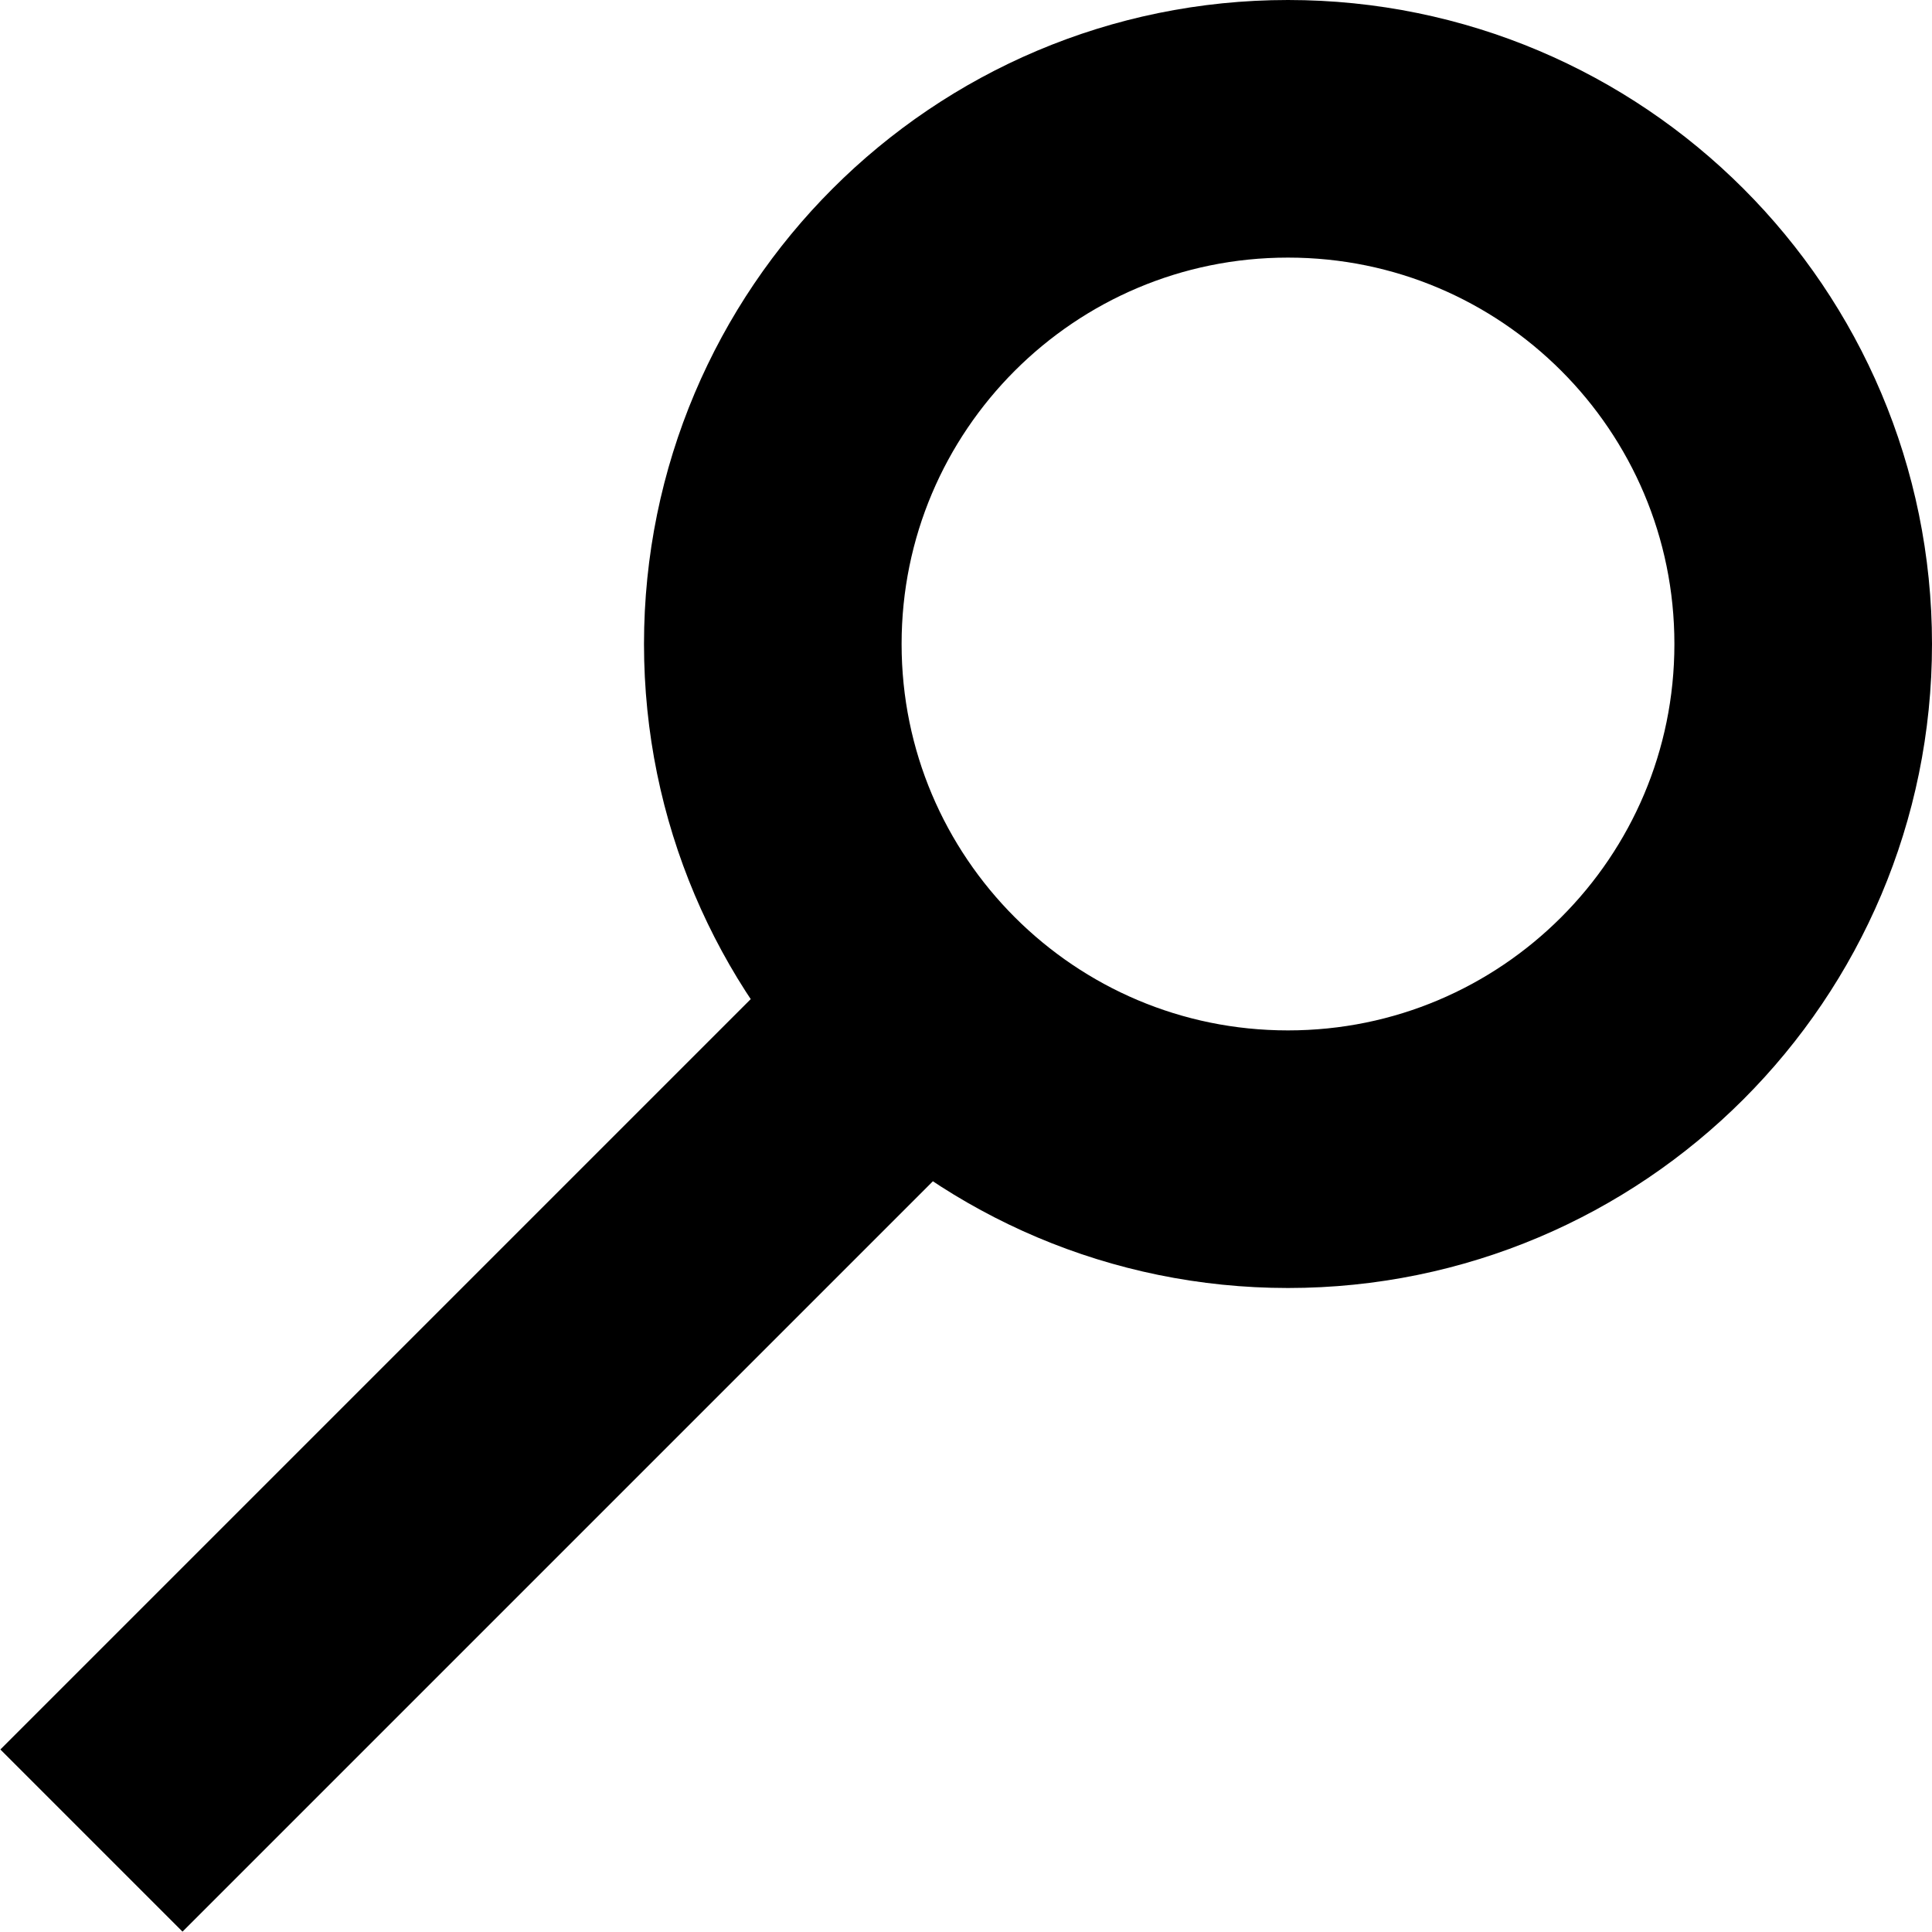
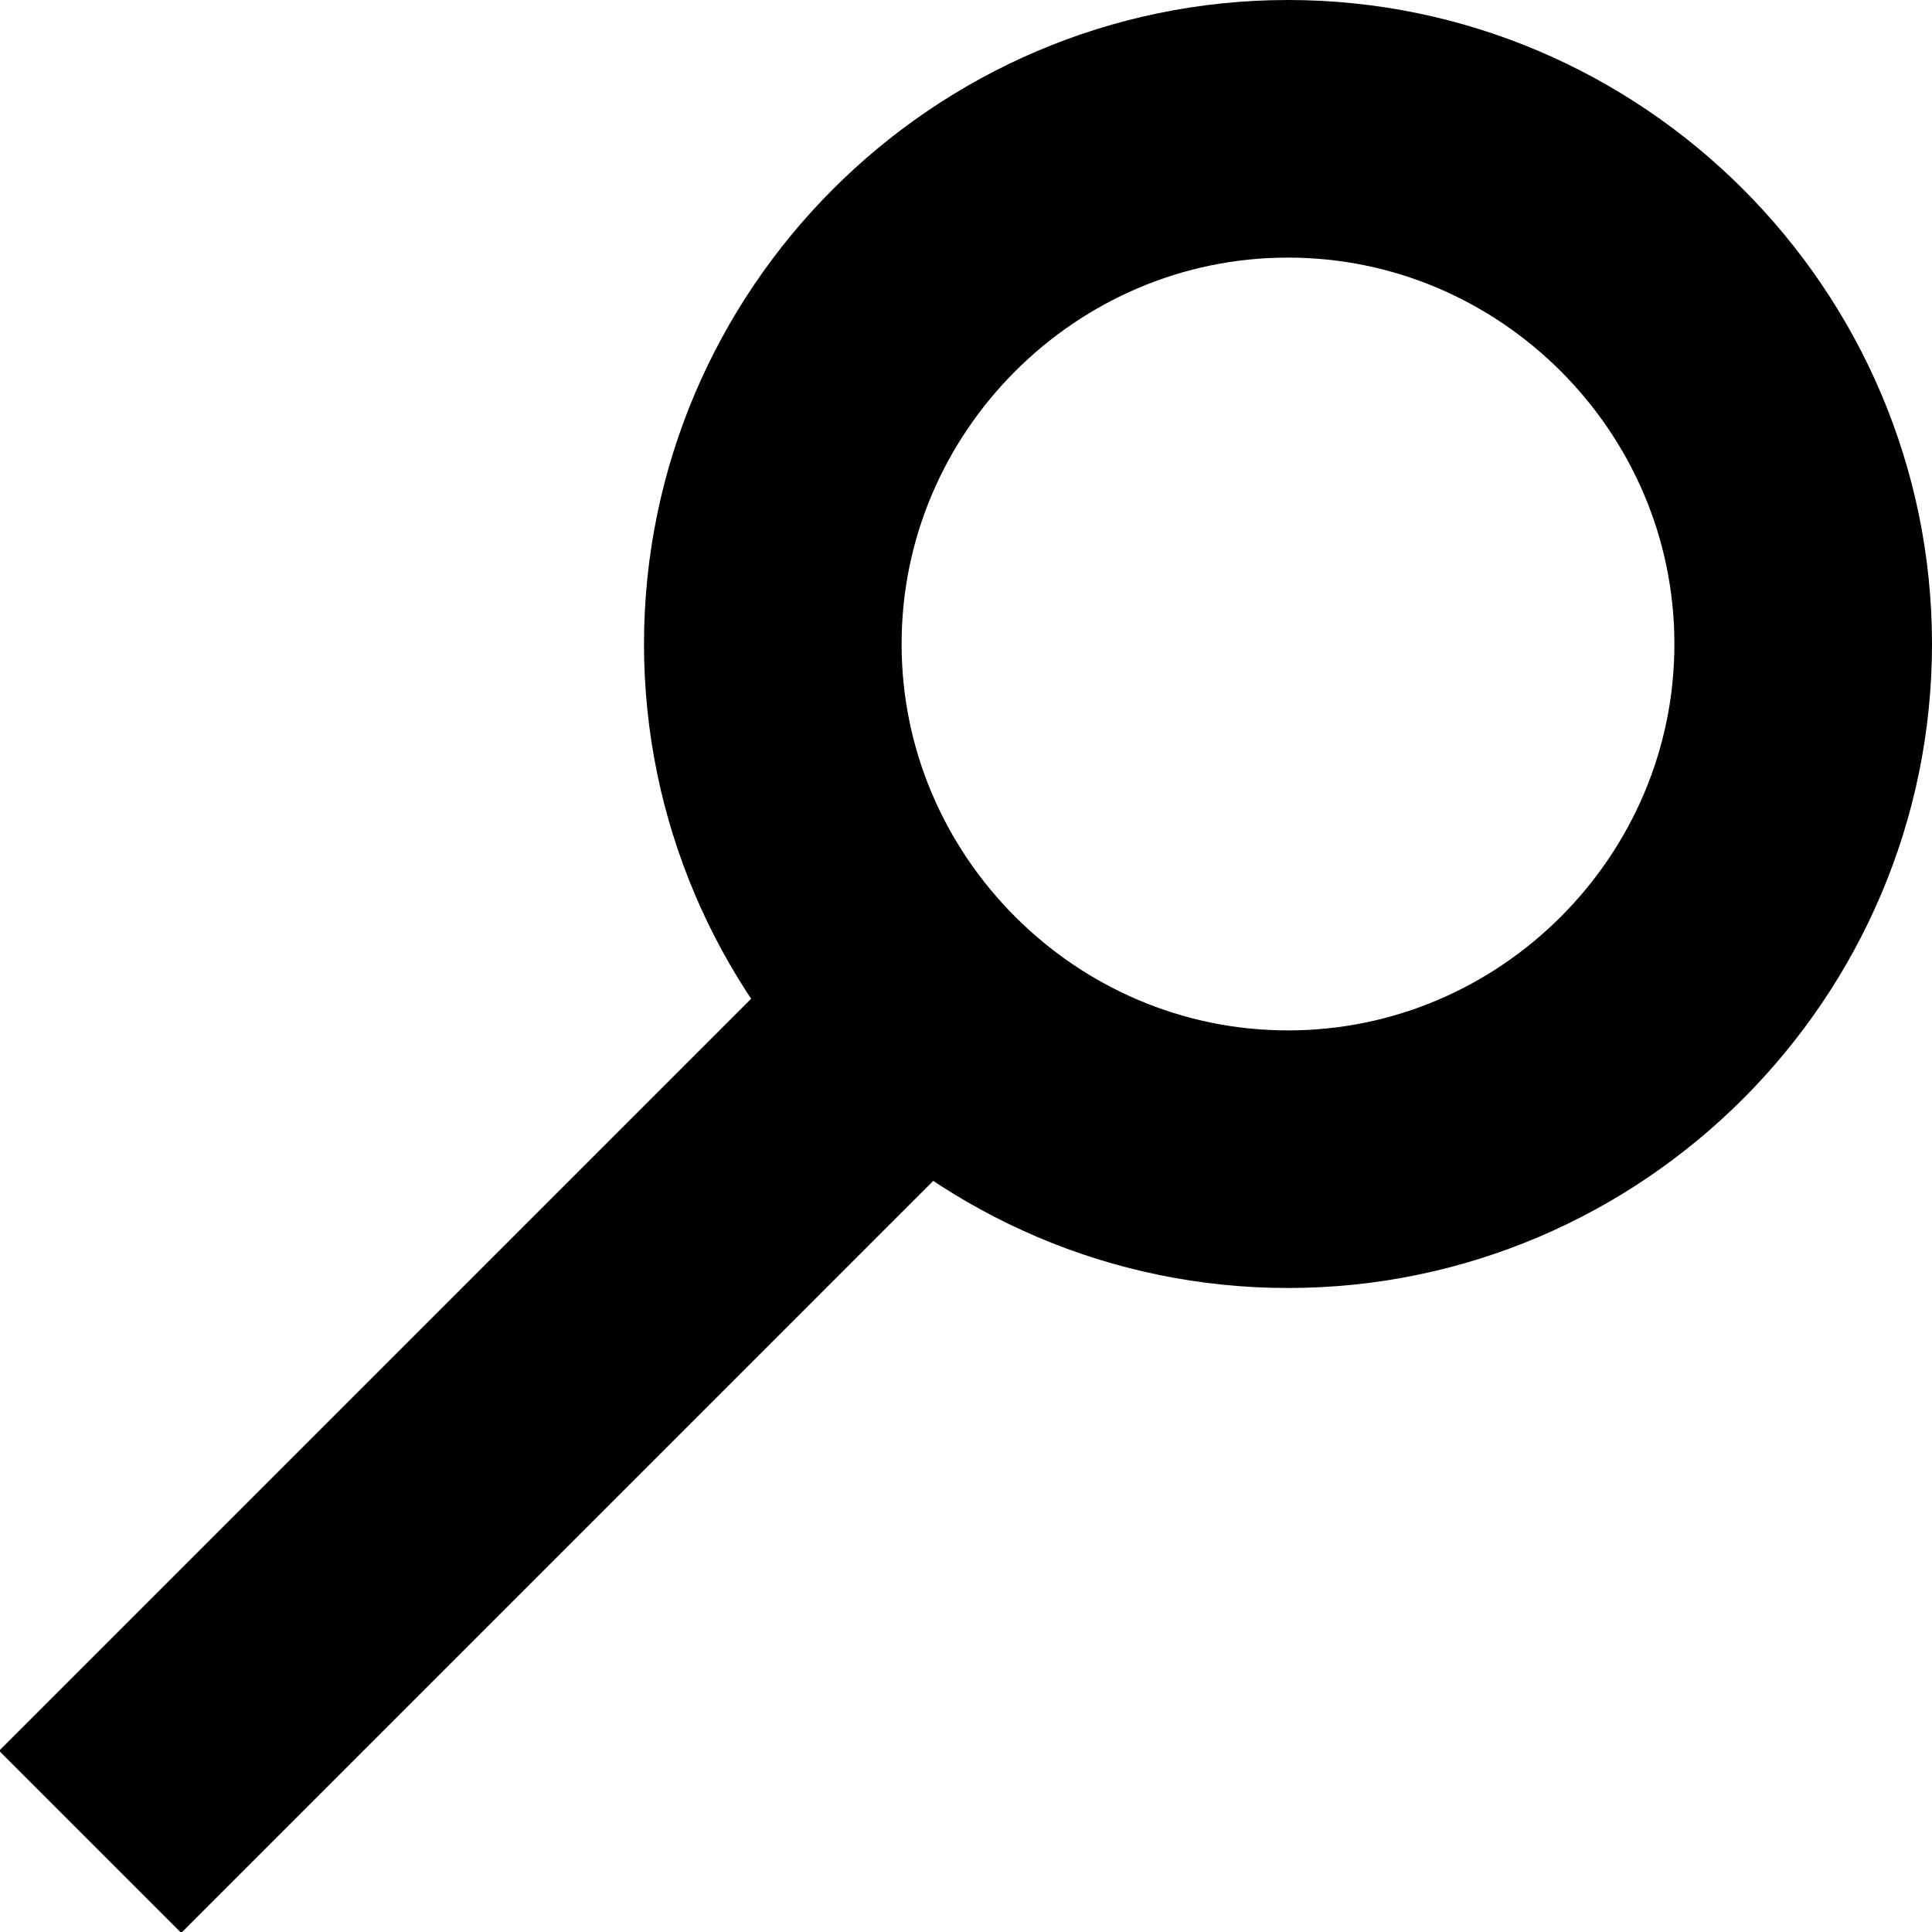
- <svg xmlns="http://www.w3.org/2000/svg" id="Layer_1" data-name="Layer 1" viewBox="0 0 15 15">
-   <defs>
-     <style>.cls-1{fill:none;stroke:#000;stroke-width:2px;}</style>
-   </defs>
-   <path class="cls-1" d="M10,9A4,4,0,1,0,6,5,4,4,0,0,0,10,9ZM7.78,7.22.71,14.29" />
+ <svg xmlns="http://www.w3.org/2000/svg" version="1.1" id="Layer_1" x="0px" y="0px" viewBox="0 0 15 15" style="enable-background:new 0 0 15 15;" xml:space="preserve">
+   <style type="text/css">
+ 	.st0{fill:none;stroke:#000000;stroke-width:2;}
+ 	.st1{clip-path:url(#SVGID_2_);fill:none;stroke:#000000;stroke-width:2;}
+ 	.st2{clip-path:url(#SVGID_4_);fill:none;stroke:#000000;stroke-width:2;}
+ 	.st3{fill:none;stroke:#000000;stroke-width:1.516;}
+ 	.st4{fill:none;stroke:#000000;stroke-width:1.415;}
+ 	.st5{clip-path:url(#SVGID_6_);fill:none;stroke:#000000;stroke-width:2;}
+ 	.st6{clip-path:url(#SVGID_8_);fill:none;stroke:#000000;stroke-width:2;}
+ 	.st7{fill:#E1E33A;}
+ 	.st8{clip-path:url(#SVGID_10_);fill:none;stroke:#000000;stroke-width:2;}
+ 	.st9{clip-path:url(#SVGID_12_);fill:none;stroke:#000000;stroke-width:2;}
+ </style>
+   <g>
+     <path class="st0" d="M10,9c2.2,0,4-1.8,4-4s-1.8-4-4-4S6,2.8,6,5S7.8,9,10,9z M7.8,7.2l-7.1,7.1" />
+   </g>
</svg>
